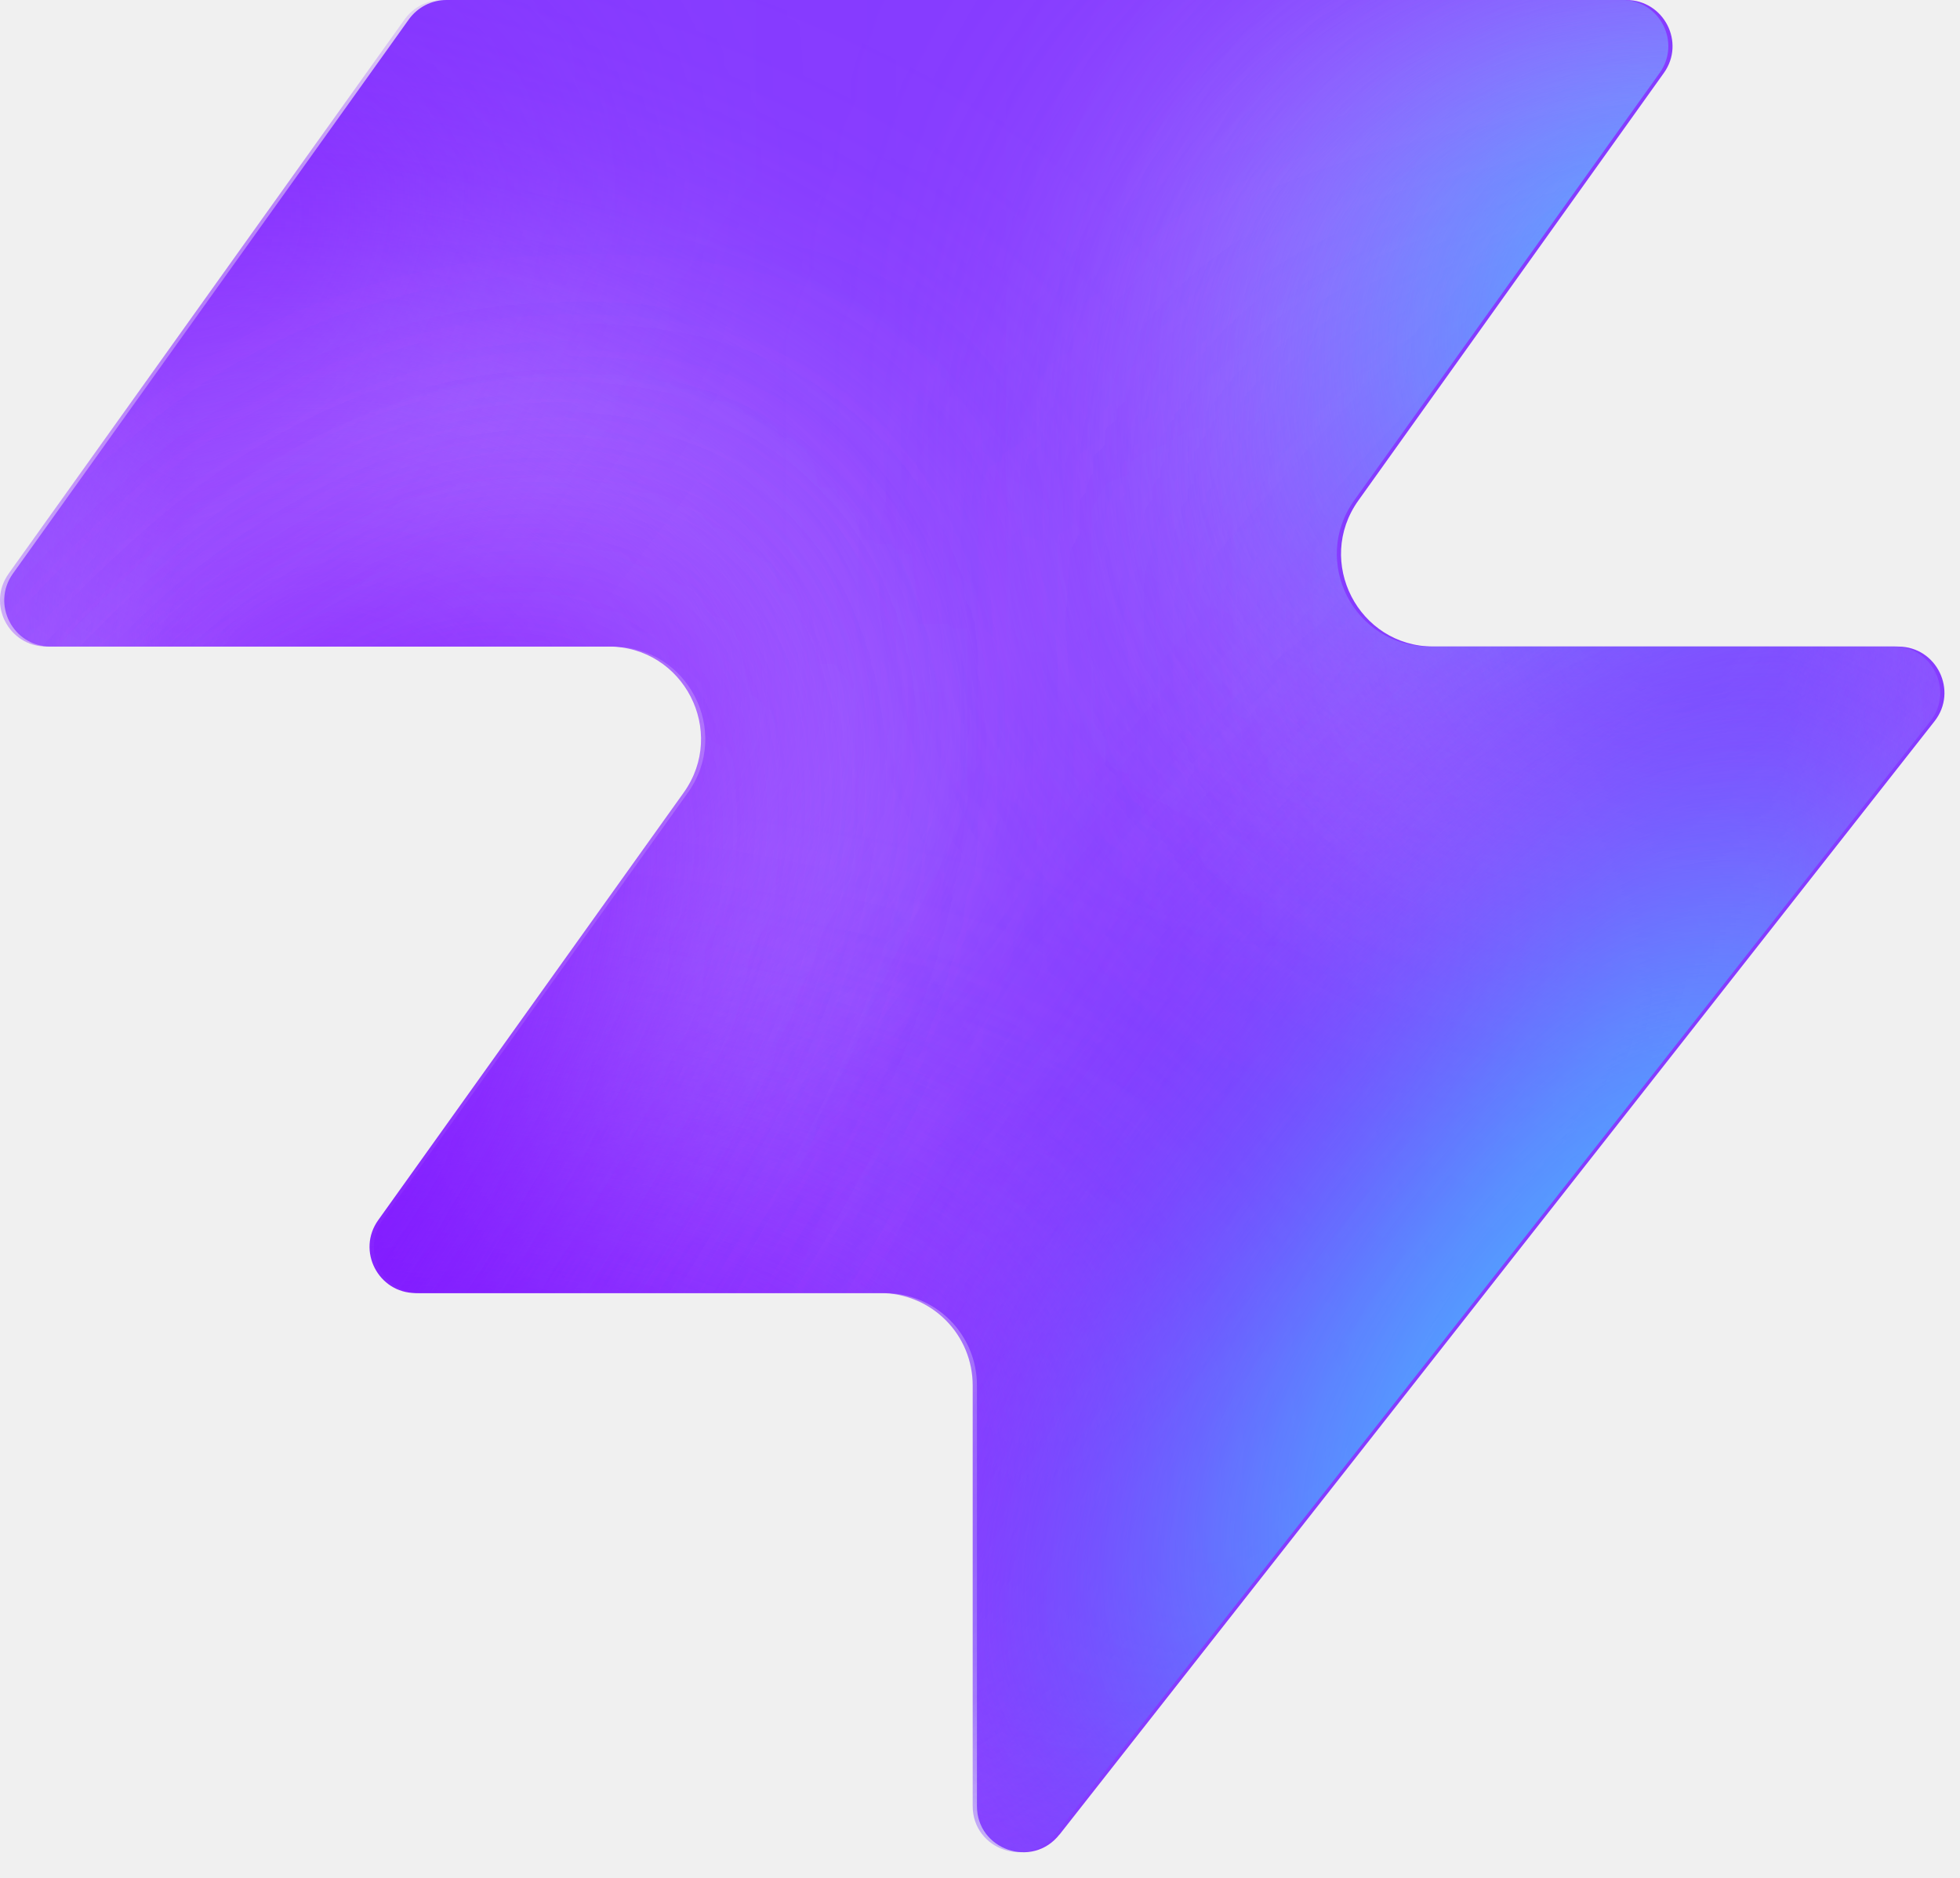
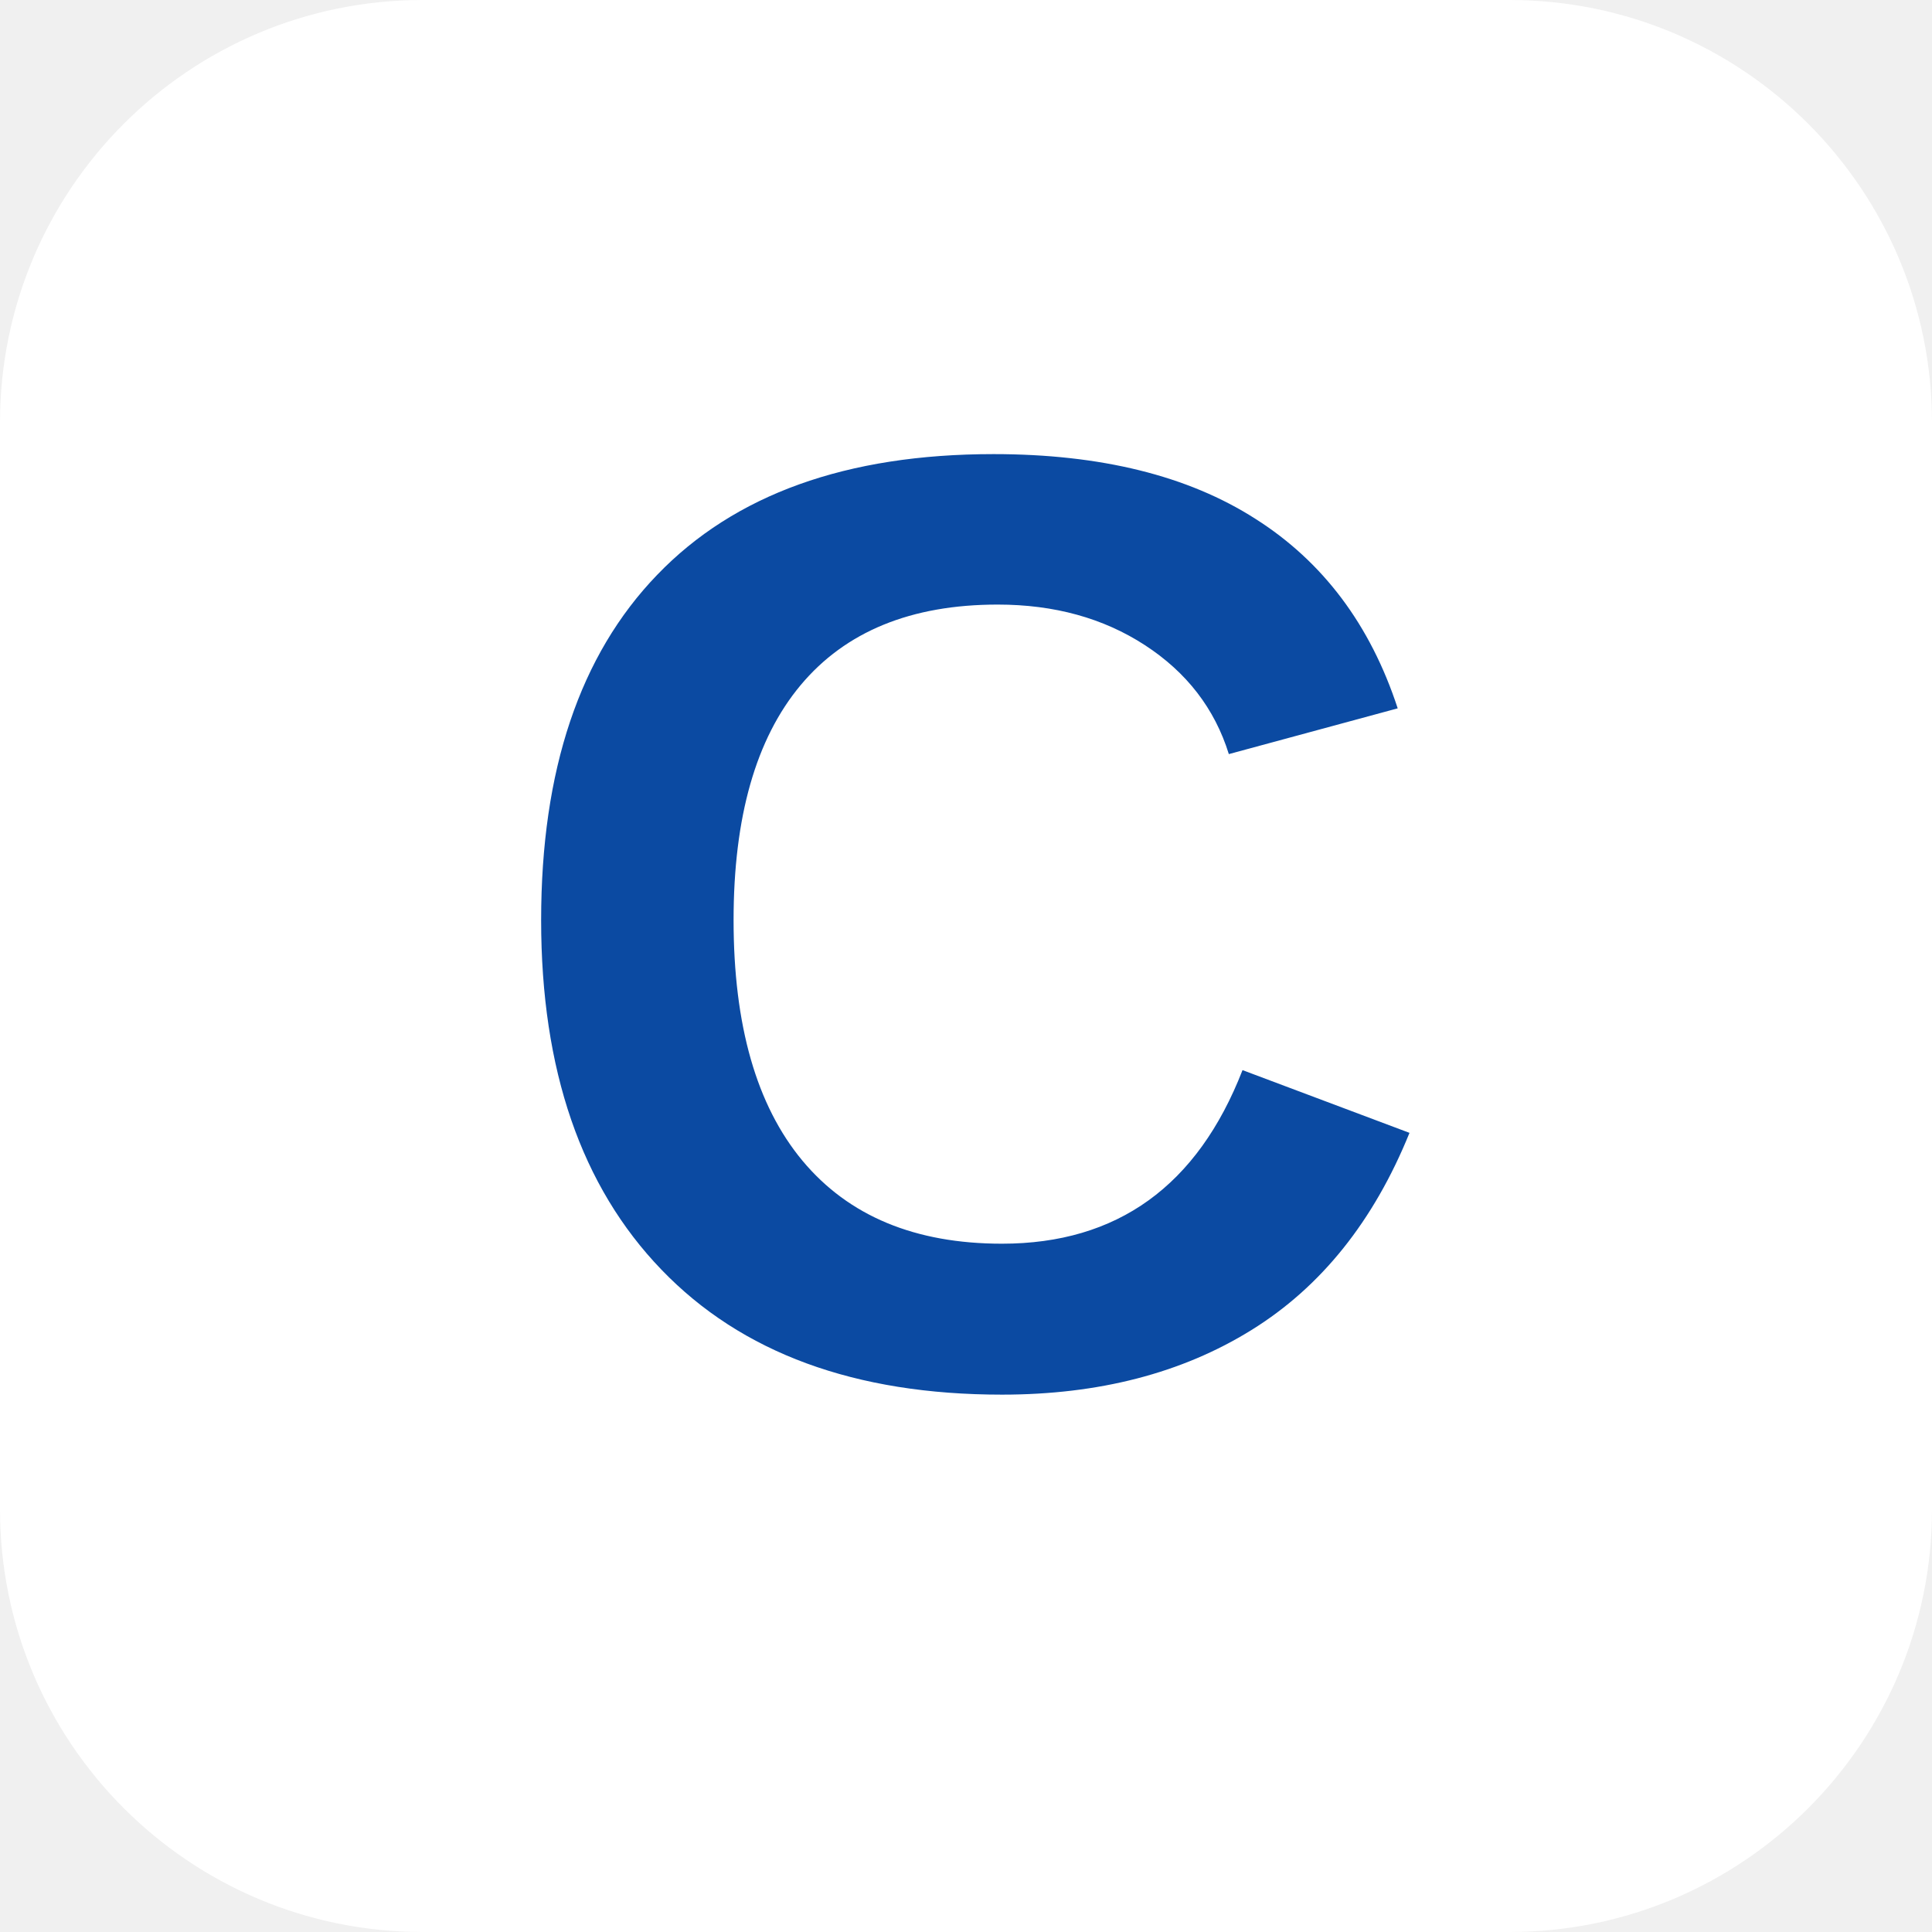
- <svg xmlns="http://www.w3.org/2000/svg" width="48" height="46" fill="none" viewBox="0 0 48 46">
-   <path fill="#863bff" d="M25.946 44.938c-.664.845-2.021.375-2.021-.698V33.937a2.26 2.26 0 0 0-2.262-2.262H10.287c-.92 0-1.456-1.04-.92-1.788l7.48-10.471c1.07-1.497 0-3.578-1.842-3.578H1.237c-.92 0-1.456-1.04-.92-1.788L10.013.474c.214-.297.556-.474.92-.474h28.894c.92 0 1.456 1.04.92 1.788l-7.48 10.471c-1.07 1.498 0 3.579 1.842 3.579h11.377c.943 0 1.473 1.088.89 1.83L25.947 44.94z" style="fill:#863bff;fill:color(display-p3 .525 .23 1);fill-opacity:1" />
-   <mask id="a" width="48" height="46" x="0" y="0" maskUnits="userSpaceOnUse" style="mask-type:alpha">
-     <path fill="#000" d="M25.842 44.938c-.664.844-2.021.375-2.021-.698V33.937a2.26 2.26 0 0 0-2.262-2.262H10.183c-.92 0-1.456-1.04-.92-1.788l7.48-10.471c1.07-1.498 0-3.579-1.842-3.579H1.133c-.92 0-1.456-1.04-.92-1.787L9.91.473c.214-.297.556-.474.92-.474h28.894c.92 0 1.456 1.04.92 1.788l-7.48 10.471c-1.07 1.498 0 3.578 1.842 3.578h11.377c.943 0 1.473 1.088.89 1.832L25.843 44.94z" style="fill:#000;fill-opacity:1" />
-   </mask>
-   <g mask="url(#a)">
-     <g filter="url(#b)">
-       <ellipse cx="5.508" cy="14.704" fill="#ede6ff" rx="5.508" ry="14.704" style="fill:#ede6ff;fill:color(display-p3 .927 .903 1);fill-opacity:1" transform="matrix(.00324 1 1 -.00324 -4.47 31.516)" />
-     </g>
-     <g filter="url(#c)">
-       <ellipse cx="10.399" cy="29.851" fill="#ede6ff" rx="10.399" ry="29.851" style="fill:#ede6ff;fill:color(display-p3 .927 .903 1);fill-opacity:1" transform="matrix(.00324 1 1 -.00324 -39.328 7.883)" />
-     </g>
-     <g filter="url(#d)">
-       <ellipse cx="5.508" cy="30.487" fill="#7e14ff" rx="5.508" ry="30.487" style="fill:#7e14ff;fill:color(display-p3 .492 .077 1);fill-opacity:1" transform="rotate(89.814 -25.913 -14.639)scale(1 -1)" />
-     </g>
-     <g filter="url(#e)">
-       <ellipse cx="5.508" cy="30.599" fill="#7e14ff" rx="5.508" ry="30.599" style="fill:#7e14ff;fill:color(display-p3 .492 .077 1);fill-opacity:1" transform="rotate(89.814 -32.644 -3.334)scale(1 -1)" />
-     </g>
-     <g filter="url(#f)">
-       <ellipse cx="5.508" cy="30.599" fill="#7e14ff" rx="5.508" ry="30.599" style="fill:#7e14ff;fill:color(display-p3 .492 .077 1);fill-opacity:1" transform="matrix(.00324 1 1 -.00324 -34.34 30.47)" />
-     </g>
-     <g filter="url(#g)">
-       <ellipse cx="14.072" cy="22.078" fill="#ede6ff" rx="14.072" ry="22.078" style="fill:#ede6ff;fill:color(display-p3 .927 .903 1);fill-opacity:1" transform="rotate(93.35 24.506 48.493)scale(-1 1)" />
-     </g>
-     <g filter="url(#h)">
-       <ellipse cx="3.47" cy="21.501" fill="#7e14ff" rx="3.47" ry="21.501" style="fill:#7e14ff;fill:color(display-p3 .492 .077 1);fill-opacity:1" transform="rotate(89.009 28.708 47.59)scale(-1 1)" />
-     </g>
-     <g filter="url(#i)">
-       <ellipse cx="3.47" cy="21.501" fill="#7e14ff" rx="3.47" ry="21.501" style="fill:#7e14ff;fill:color(display-p3 .492 .077 1);fill-opacity:1" transform="rotate(89.009 28.708 47.59)scale(-1 1)" />
-     </g>
-     <g filter="url(#j)">
-       <ellipse cx=".387" cy="8.972" fill="#7e14ff" rx="4.407" ry="29.108" style="fill:#7e14ff;fill:color(display-p3 .492 .077 1);fill-opacity:1" transform="rotate(39.51 .387 8.972)" />
-     </g>
-     <g filter="url(#k)">
-       <ellipse cx="47.523" cy="-6.092" fill="#7e14ff" rx="4.407" ry="29.108" style="fill:#7e14ff;fill:color(display-p3 .492 .077 1);fill-opacity:1" transform="rotate(37.892 47.523 -6.092)" />
-     </g>
-     <g filter="url(#l)">
-       <ellipse cx="41.412" cy="6.333" fill="#47bfff" rx="5.971" ry="9.665" style="fill:#47bfff;fill:color(display-p3 .28 .748 1);fill-opacity:1" transform="rotate(37.892 41.412 6.333)" />
-     </g>
-     <g filter="url(#m)">
-       <ellipse cx="-1.879" cy="38.332" fill="#7e14ff" rx="4.407" ry="29.108" style="fill:#7e14ff;fill:color(display-p3 .492 .077 1);fill-opacity:1" transform="rotate(37.892 -1.88 38.332)" />
-     </g>
-     <g filter="url(#n)">
-       <ellipse cx="-1.879" cy="38.332" fill="#7e14ff" rx="4.407" ry="29.108" style="fill:#7e14ff;fill:color(display-p3 .492 .077 1);fill-opacity:1" transform="rotate(37.892 -1.88 38.332)" />
-     </g>
-     <g filter="url(#o)">
-       <ellipse cx="35.651" cy="29.907" fill="#7e14ff" rx="4.407" ry="29.108" style="fill:#7e14ff;fill:color(display-p3 .492 .077 1);fill-opacity:1" transform="rotate(37.892 35.651 29.907)" />
-     </g>
-     <g filter="url(#p)">
-       <ellipse cx="38.418" cy="32.4" fill="#47bfff" rx="5.971" ry="15.297" style="fill:#47bfff;fill:color(display-p3 .28 .748 1);fill-opacity:1" transform="rotate(37.892 38.418 32.4)" />
-     </g>
-   </g>
-   <defs>
-     <filter id="b" width="60.045" height="41.654" x="-19.77" y="16.149" color-interpolation-filters="sRGB" filterUnits="userSpaceOnUse">
-       <feFlood flood-opacity="0" result="BackgroundImageFix" />
-       <feBlend in="SourceGraphic" in2="BackgroundImageFix" result="shape" />
-       <feGaussianBlur result="effect1_foregroundBlur_2002_17158" stdDeviation="7.659" />
-     </filter>
-     <filter id="c" width="90.34" height="51.437" x="-54.613" y="-7.533" color-interpolation-filters="sRGB" filterUnits="userSpaceOnUse">
-       <feFlood flood-opacity="0" result="BackgroundImageFix" />
-       <feBlend in="SourceGraphic" in2="BackgroundImageFix" result="shape" />
-       <feGaussianBlur result="effect1_foregroundBlur_2002_17158" stdDeviation="7.659" />
-     </filter>
-     <filter id="d" width="79.355" height="29.4" x="-49.64" y="2.03" color-interpolation-filters="sRGB" filterUnits="userSpaceOnUse">
-       <feFlood flood-opacity="0" result="BackgroundImageFix" />
-       <feBlend in="SourceGraphic" in2="BackgroundImageFix" result="shape" />
-       <feGaussianBlur result="effect1_foregroundBlur_2002_17158" stdDeviation="4.596" />
-     </filter>
-     <filter id="e" width="79.579" height="29.4" x="-45.045" y="20.029" color-interpolation-filters="sRGB" filterUnits="userSpaceOnUse">
-       <feFlood flood-opacity="0" result="BackgroundImageFix" />
-       <feBlend in="SourceGraphic" in2="BackgroundImageFix" result="shape" />
-       <feGaussianBlur result="effect1_foregroundBlur_2002_17158" stdDeviation="4.596" />
-     </filter>
-     <filter id="f" width="79.579" height="29.4" x="-43.513" y="21.178" color-interpolation-filters="sRGB" filterUnits="userSpaceOnUse">
-       <feFlood flood-opacity="0" result="BackgroundImageFix" />
-       <feBlend in="SourceGraphic" in2="BackgroundImageFix" result="shape" />
-       <feGaussianBlur result="effect1_foregroundBlur_2002_17158" stdDeviation="4.596" />
-     </filter>
-     <filter id="g" width="74.749" height="58.852" x="15.756" y="-17.901" color-interpolation-filters="sRGB" filterUnits="userSpaceOnUse">
-       <feFlood flood-opacity="0" result="BackgroundImageFix" />
-       <feBlend in="SourceGraphic" in2="BackgroundImageFix" result="shape" />
-       <feGaussianBlur result="effect1_foregroundBlur_2002_17158" stdDeviation="7.659" />
-     </filter>
-     <filter id="h" width="61.377" height="25.362" x="23.548" y="2.284" color-interpolation-filters="sRGB" filterUnits="userSpaceOnUse">
-       <feFlood flood-opacity="0" result="BackgroundImageFix" />
-       <feBlend in="SourceGraphic" in2="BackgroundImageFix" result="shape" />
-       <feGaussianBlur result="effect1_foregroundBlur_2002_17158" stdDeviation="4.596" />
-     </filter>
-     <filter id="i" width="61.377" height="25.362" x="23.548" y="2.284" color-interpolation-filters="sRGB" filterUnits="userSpaceOnUse">
-       <feFlood flood-opacity="0" result="BackgroundImageFix" />
-       <feBlend in="SourceGraphic" in2="BackgroundImageFix" result="shape" />
-       <feGaussianBlur result="effect1_foregroundBlur_2002_17158" stdDeviation="4.596" />
-     </filter>
-     <filter id="j" width="56.045" height="63.649" x="-27.636" y="-22.853" color-interpolation-filters="sRGB" filterUnits="userSpaceOnUse">
-       <feFlood flood-opacity="0" result="BackgroundImageFix" />
-       <feBlend in="SourceGraphic" in2="BackgroundImageFix" result="shape" />
-       <feGaussianBlur result="effect1_foregroundBlur_2002_17158" stdDeviation="4.596" />
-     </filter>
-     <filter id="k" width="54.814" height="64.646" x="20.116" y="-38.415" color-interpolation-filters="sRGB" filterUnits="userSpaceOnUse">
-       <feFlood flood-opacity="0" result="BackgroundImageFix" />
-       <feBlend in="SourceGraphic" in2="BackgroundImageFix" result="shape" />
-       <feGaussianBlur result="effect1_foregroundBlur_2002_17158" stdDeviation="4.596" />
-     </filter>
-     <filter id="l" width="33.541" height="35.313" x="24.641" y="-11.323" color-interpolation-filters="sRGB" filterUnits="userSpaceOnUse">
-       <feFlood flood-opacity="0" result="BackgroundImageFix" />
-       <feBlend in="SourceGraphic" in2="BackgroundImageFix" result="shape" />
-       <feGaussianBlur result="effect1_foregroundBlur_2002_17158" stdDeviation="4.596" />
-     </filter>
-     <filter id="m" width="54.814" height="64.646" x="-29.286" y="6.009" color-interpolation-filters="sRGB" filterUnits="userSpaceOnUse">
-       <feFlood flood-opacity="0" result="BackgroundImageFix" />
-       <feBlend in="SourceGraphic" in2="BackgroundImageFix" result="shape" />
-       <feGaussianBlur result="effect1_foregroundBlur_2002_17158" stdDeviation="4.596" />
-     </filter>
-     <filter id="n" width="54.814" height="64.646" x="-29.286" y="6.009" color-interpolation-filters="sRGB" filterUnits="userSpaceOnUse">
-       <feFlood flood-opacity="0" result="BackgroundImageFix" />
-       <feBlend in="SourceGraphic" in2="BackgroundImageFix" result="shape" />
-       <feGaussianBlur result="effect1_foregroundBlur_2002_17158" stdDeviation="4.596" />
-     </filter>
-     <filter id="o" width="54.814" height="64.646" x="8.244" y="-2.416" color-interpolation-filters="sRGB" filterUnits="userSpaceOnUse">
-       <feFlood flood-opacity="0" result="BackgroundImageFix" />
-       <feBlend in="SourceGraphic" in2="BackgroundImageFix" result="shape" />
-       <feGaussianBlur result="effect1_foregroundBlur_2002_17158" stdDeviation="4.596" />
-     </filter>
-     <filter id="p" width="39.409" height="43.623" x="18.713" y="10.588" color-interpolation-filters="sRGB" filterUnits="userSpaceOnUse">
-       <feFlood flood-opacity="0" result="BackgroundImageFix" />
-       <feBlend in="SourceGraphic" in2="BackgroundImageFix" result="shape" />
-       <feGaussianBlur result="effect1_foregroundBlur_2002_17158" stdDeviation="4.596" />
-     </filter>
-   </defs>
+ <svg xmlns="http://www.w3.org/2000/svg" width="64" height="64" viewBox="0 0 64 64">
+   <rect width="64" height="64" rx="14" fill="#ffffff" />
+   <text x="50%" y="52%" text-anchor="middle" dominant-baseline="middle" font-family="Arial, sans-serif" font-size="44" font-weight="900" fill="#0b4aa2">C</text>
</svg>
